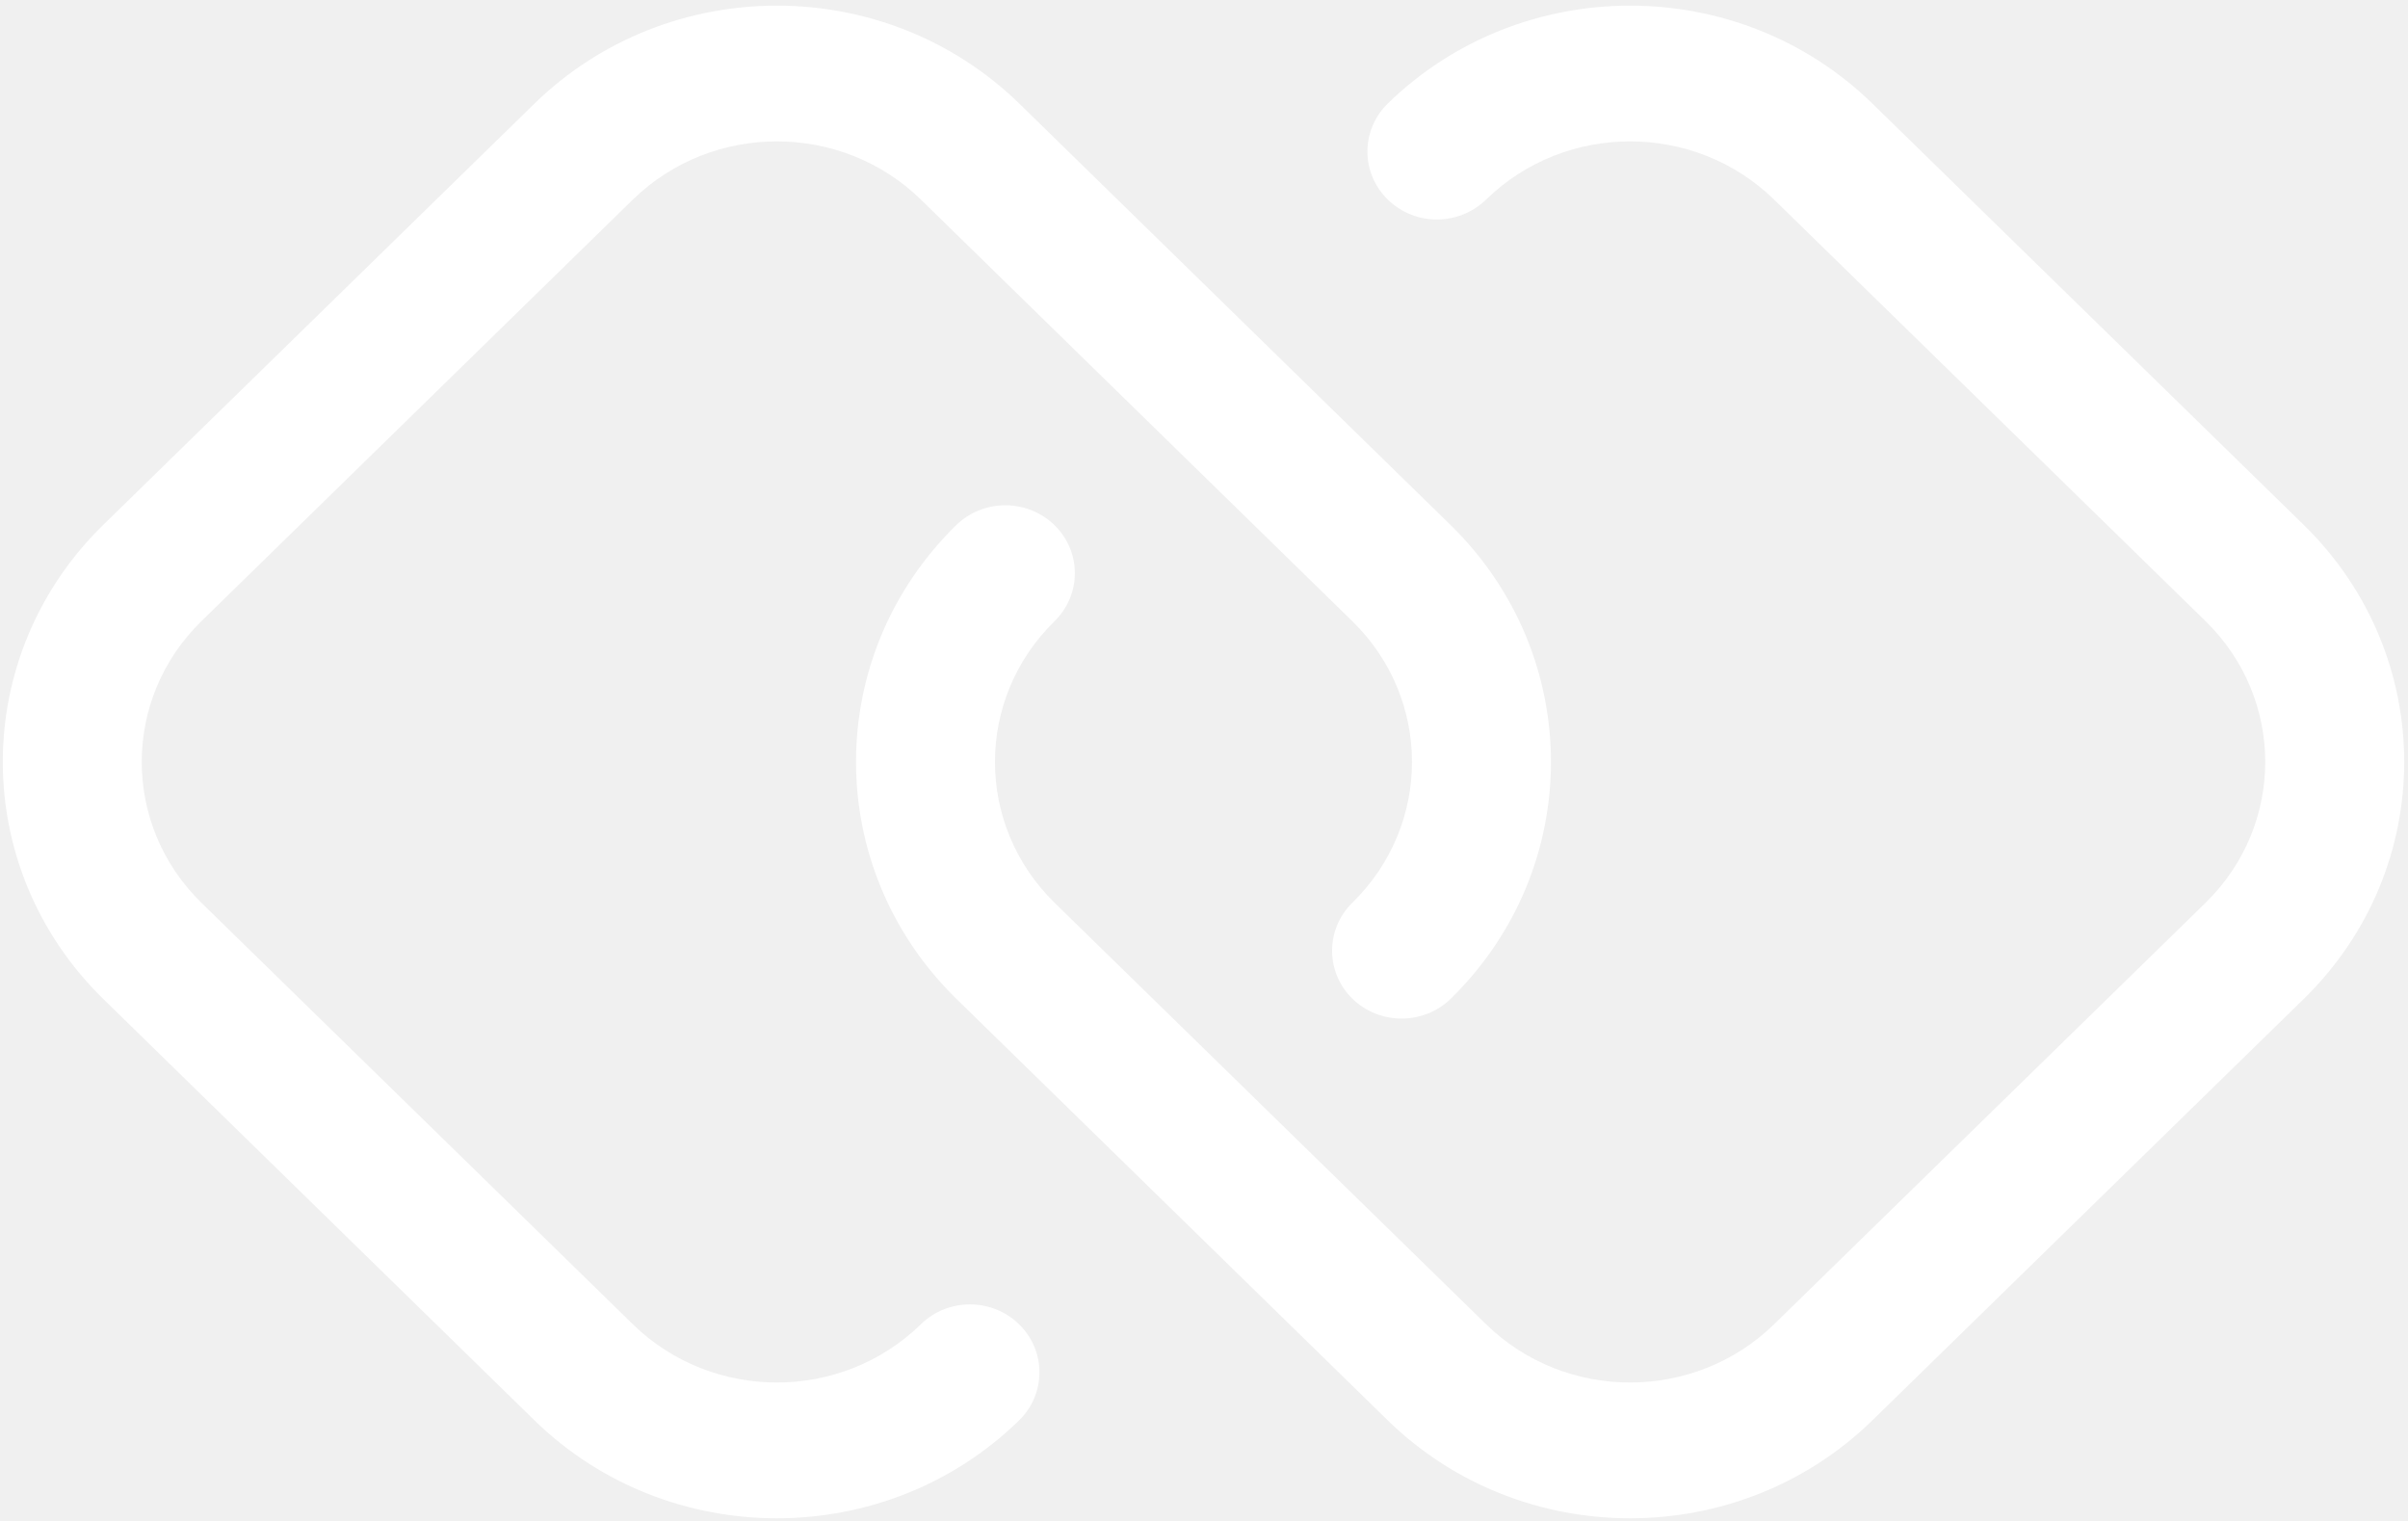
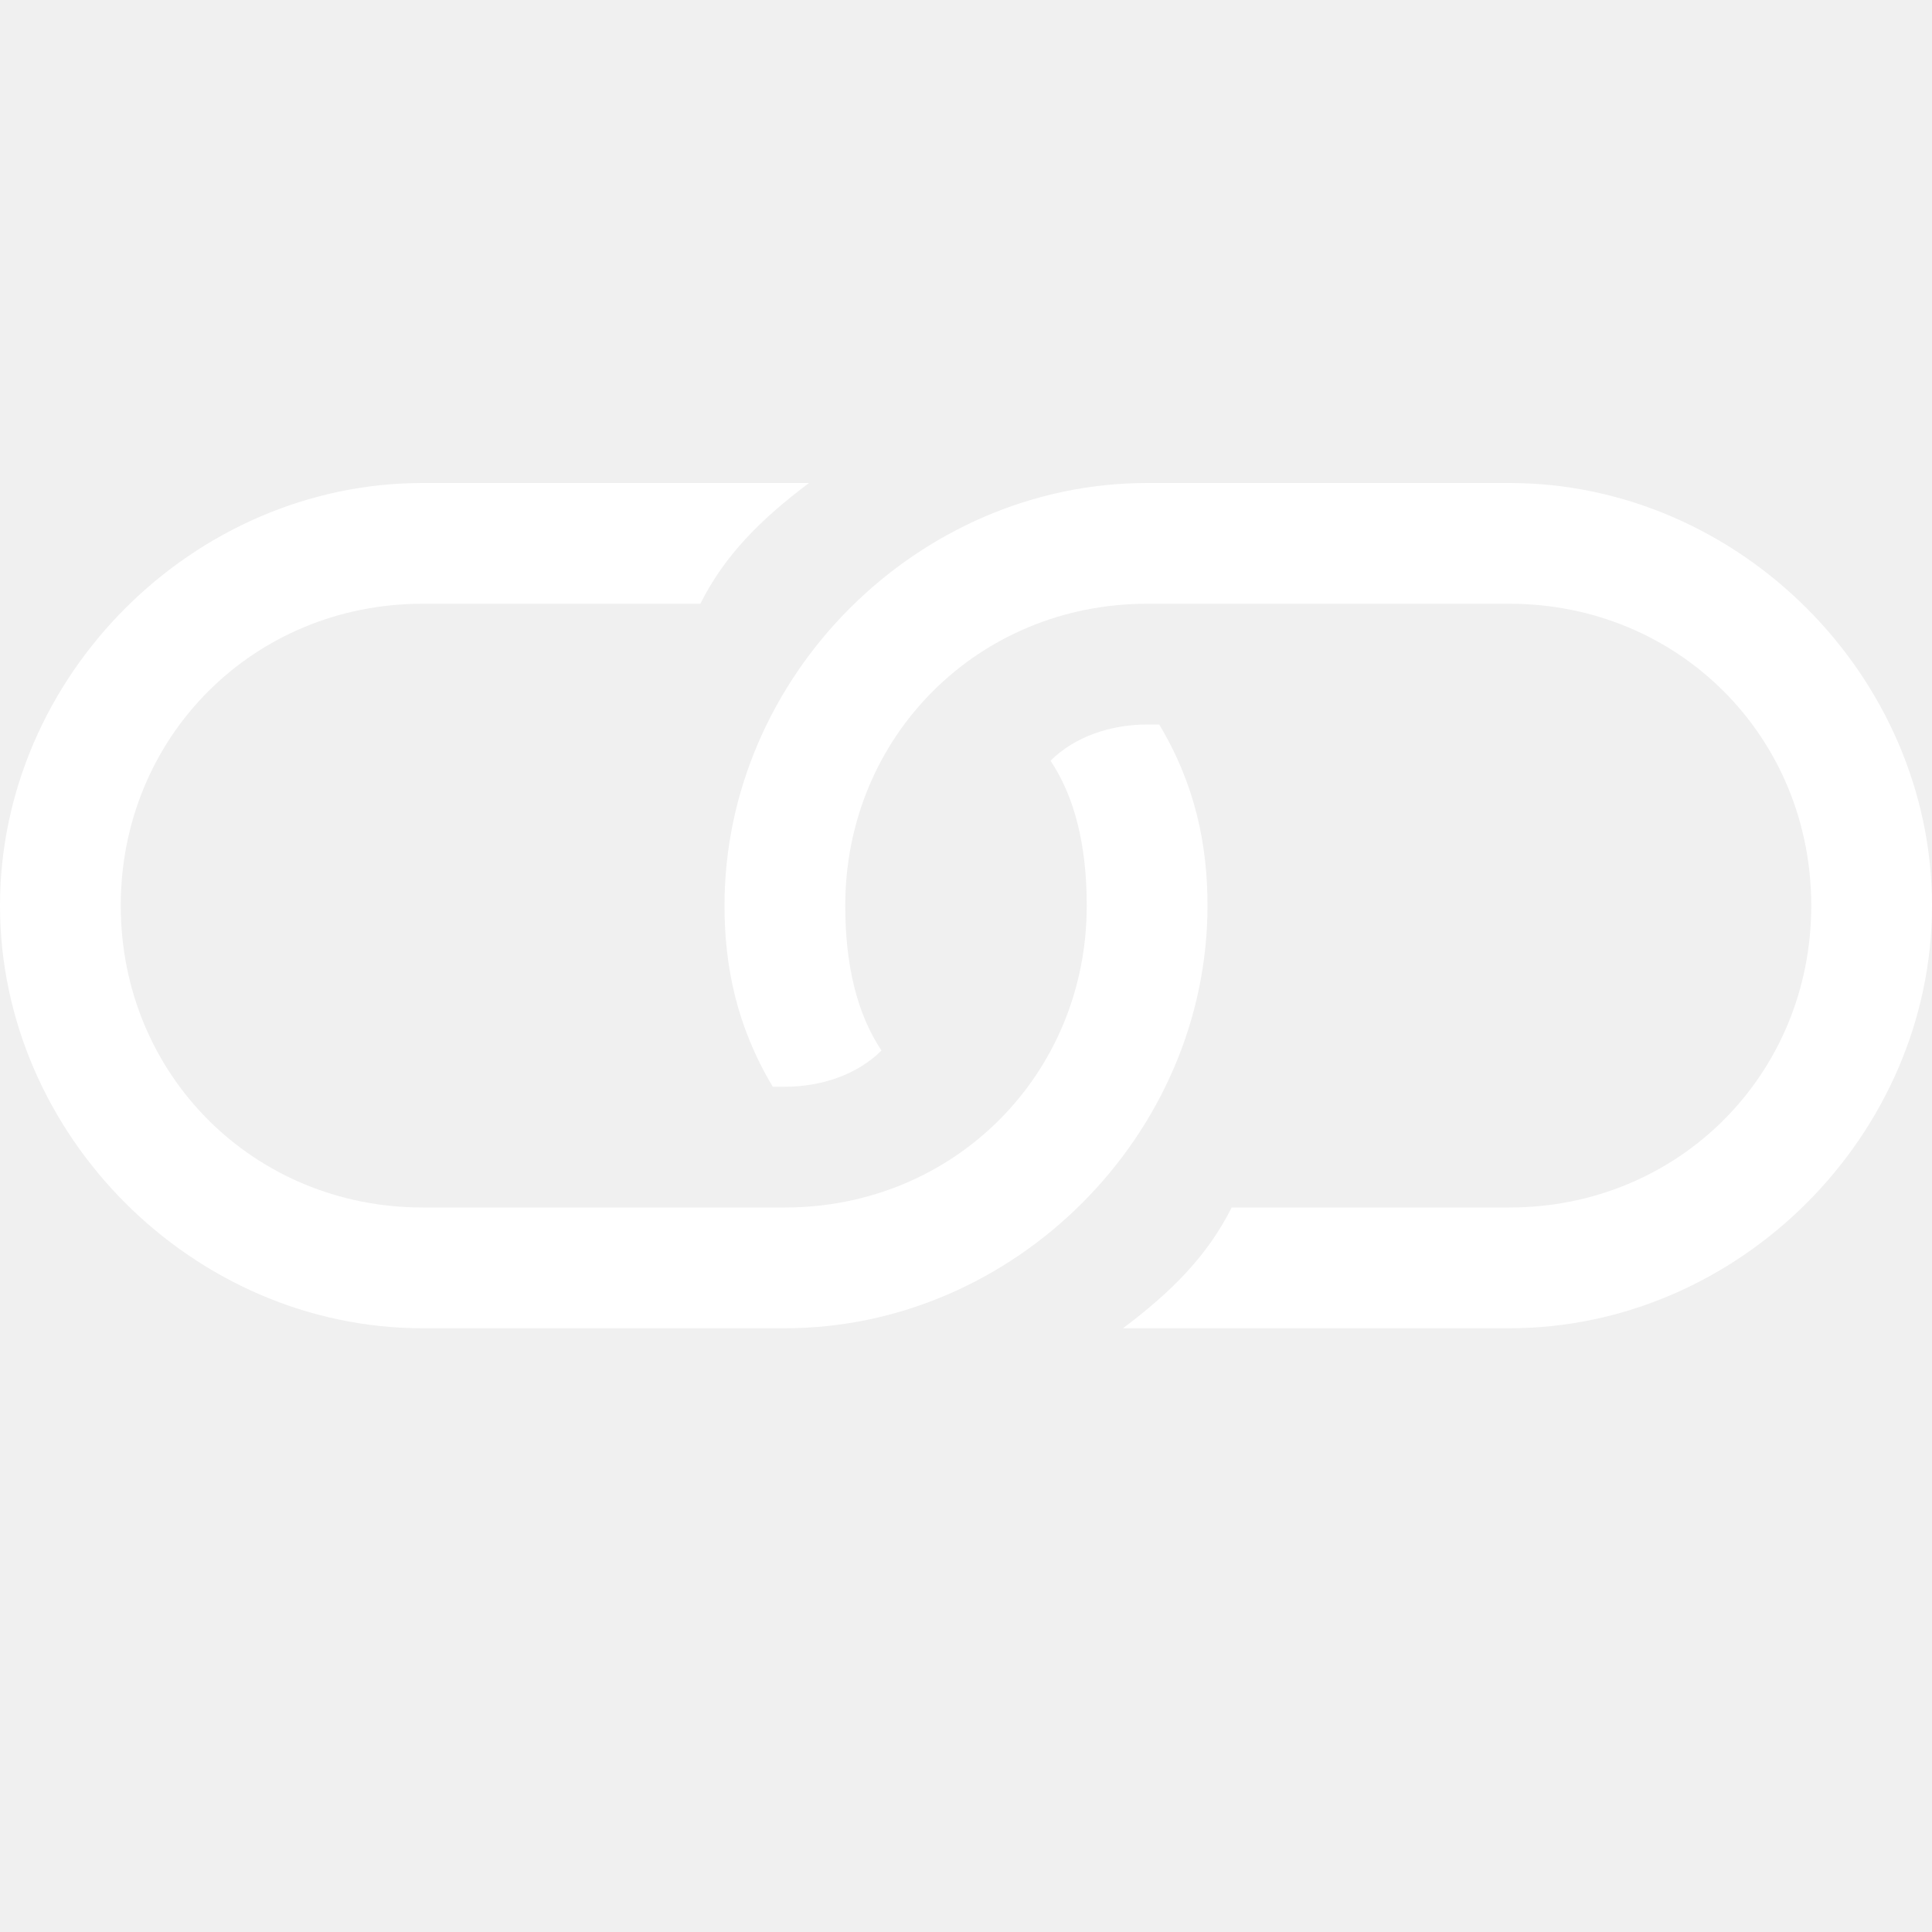
- <svg xmlns="http://www.w3.org/2000/svg" xmlns:xlink="http://www.w3.org/1999/xlink" width="190px" height="120px" viewBox="0 0 190 120" version="1.1">
-   <defs>
-     <path d="M43.846,7.721 L9.792,40.987 C-0.748,51.315 -0.748,68.021 9.792,78.349 L9.792,78.349 L43.842,111.623 C54.409,121.92 71.513,121.92 82.076,111.623 L82.076,111.623 C84.218,109.526 84.218,106.132 82.076,104.04 L82.076,104.04 C79.934,101.948 76.461,101.948 74.323,104.04 L74.323,104.04 L74.326,104.04 C68.047,110.164 57.887,110.164 51.603,104.04 L51.603,104.04 L17.549,70.774 C11.285,64.635 11.285,54.705 17.549,48.574 L17.549,48.574 L51.603,15.3 C57.887,9.18 68.047,9.18 74.326,15.3 L74.326,15.3 L108.377,48.574 C114.645,54.705 114.645,64.635 108.377,70.774 L108.377,70.774 C106.239,72.862 106.239,76.26 108.377,78.353 L108.377,78.353 C110.522,80.441 113.996,80.441 116.138,78.353 L116.138,78.353 C126.678,68.029 126.678,51.319 116.138,40.995 L116.138,40.995 L82.084,7.721 C76.798,2.576 69.882,0 62.965,0 L62.965,0 C56.048,0 49.127,2.576 43.846,7.721 L43.846,7.721 Z" id="path-1" />
-     <path d="M44.502,7.721 C43.113,9.075 42.575,11.055 43.078,12.896 L43.078,12.896 C43.589,14.749 45.066,16.192 46.959,16.695 L46.959,16.695 C48.851,17.183 50.874,16.657 52.26,15.3 L52.26,15.3 C58.535,9.18 68.703,9.18 74.979,15.3 L74.979,15.3 L109.037,48.574 C115.301,54.709 115.301,64.635 109.037,70.774 L109.037,70.774 L74.979,104.04 C68.703,110.164 58.535,110.164 52.26,104.04 L52.26,104.04 L18.202,70.774 C11.941,64.635 11.941,54.705 18.202,48.574 L18.202,48.574 C19.587,47.22 20.132,45.248 19.626,43.395 L19.626,43.395 C19.119,41.542 17.641,40.099 15.745,39.604 L15.745,39.604 C13.853,39.105 11.834,39.634 10.448,40.987 L10.448,40.987 C-0.092,51.315 -0.092,68.021 10.448,78.349 L10.448,78.349 L44.502,111.623 C55.065,121.92 72.173,121.92 82.733,111.623 L82.733,111.623 L116.791,78.353 C127.338,68.029 127.338,51.315 116.791,40.987 L116.791,40.987 L82.733,7.721 C77.451,2.576 70.534,0 63.621,0 L63.621,0 C56.701,0 49.784,2.576 44.502,7.721 L44.502,7.721 Z" id="path-3" />
-   </defs>
-   <g id="撮合工作台" stroke="none" stroke-width="1" fill="none" fill-rule="evenodd">
-     <g id="编组-3" transform="translate(-5, -44)">
-       <rect id="矩形" x="0" y="0" width="200" height="200" />
-       <g id="编组" transform="translate(0, 44.44444)">
-         <g transform="translate(3.333333, 0)">
-           <mask id="mask-2" fill="white">
-             <use xlink:href="#path-1" />
-           </mask>
-           <g id="Clip-2" />
-           <polygon id="Fill-1" fill="#FFFFFF" mask="url(#mask-2)" points="-17.307 138.094 143.233 138.094 143.233 -18.75 -17.307 -18.75" />
-         </g>
-         <g transform="translate(70, 0)">
-           <mask id="mask-4" fill="white">
-             <use xlink:href="#path-3" />
-           </mask>
-           <g id="Clip-4" />
-           <polygon id="Fill-3" fill="#FFFFFF" mask="url(#mask-4)" points="-16.651 138.094 143.889 138.094 143.889 -18.75 -16.651 -18.75" />
-         </g>
-       </g>
-     </g>
-   </g>
+ <svg xmlns="http://www.w3.org/2000/svg" t="1620373172198" class="icon" viewBox="0 0 1024 1024" version="1.1" p-id="4374" width="200" height="200">
+   <path d="M614.4 384h-6.4c-19.2 0-38.4 6.4-51.2 19.2 12.8 19.2 19.2 44.8 19.2 76.8C576 569.6 505.6 640 416 640h-192C134.4 640 64 569.6 64 480S134.4 320 224 320h147.2c12.8-25.6 32-44.8 57.6-64H224C102.4 256 0 358.4 0 480S102.4 704 224 704h192C537.6 704 640 601.6 640 480c0-32-6.4-64-25.6-96z" p-id="4375" fill="#ffffff" />
+   <path d="M800 256h-192C486.4 256 384 358.4 384 480c0 32 6.4 64 25.6 96h6.4c19.2 0 38.4-6.4 51.2-19.2C454.4 537.6 448 512 448 480 448 390.4 518.4 320 608 320h192C889.6 320 960 390.4 960 480S889.6 640 800 640h-147.2c-12.8 25.6-32 44.8-57.6 64h204.8c121.6 0 224-102.4 224-224S921.6 256 800 256z" p-id="4376" fill="#ffffff" />
</svg>
